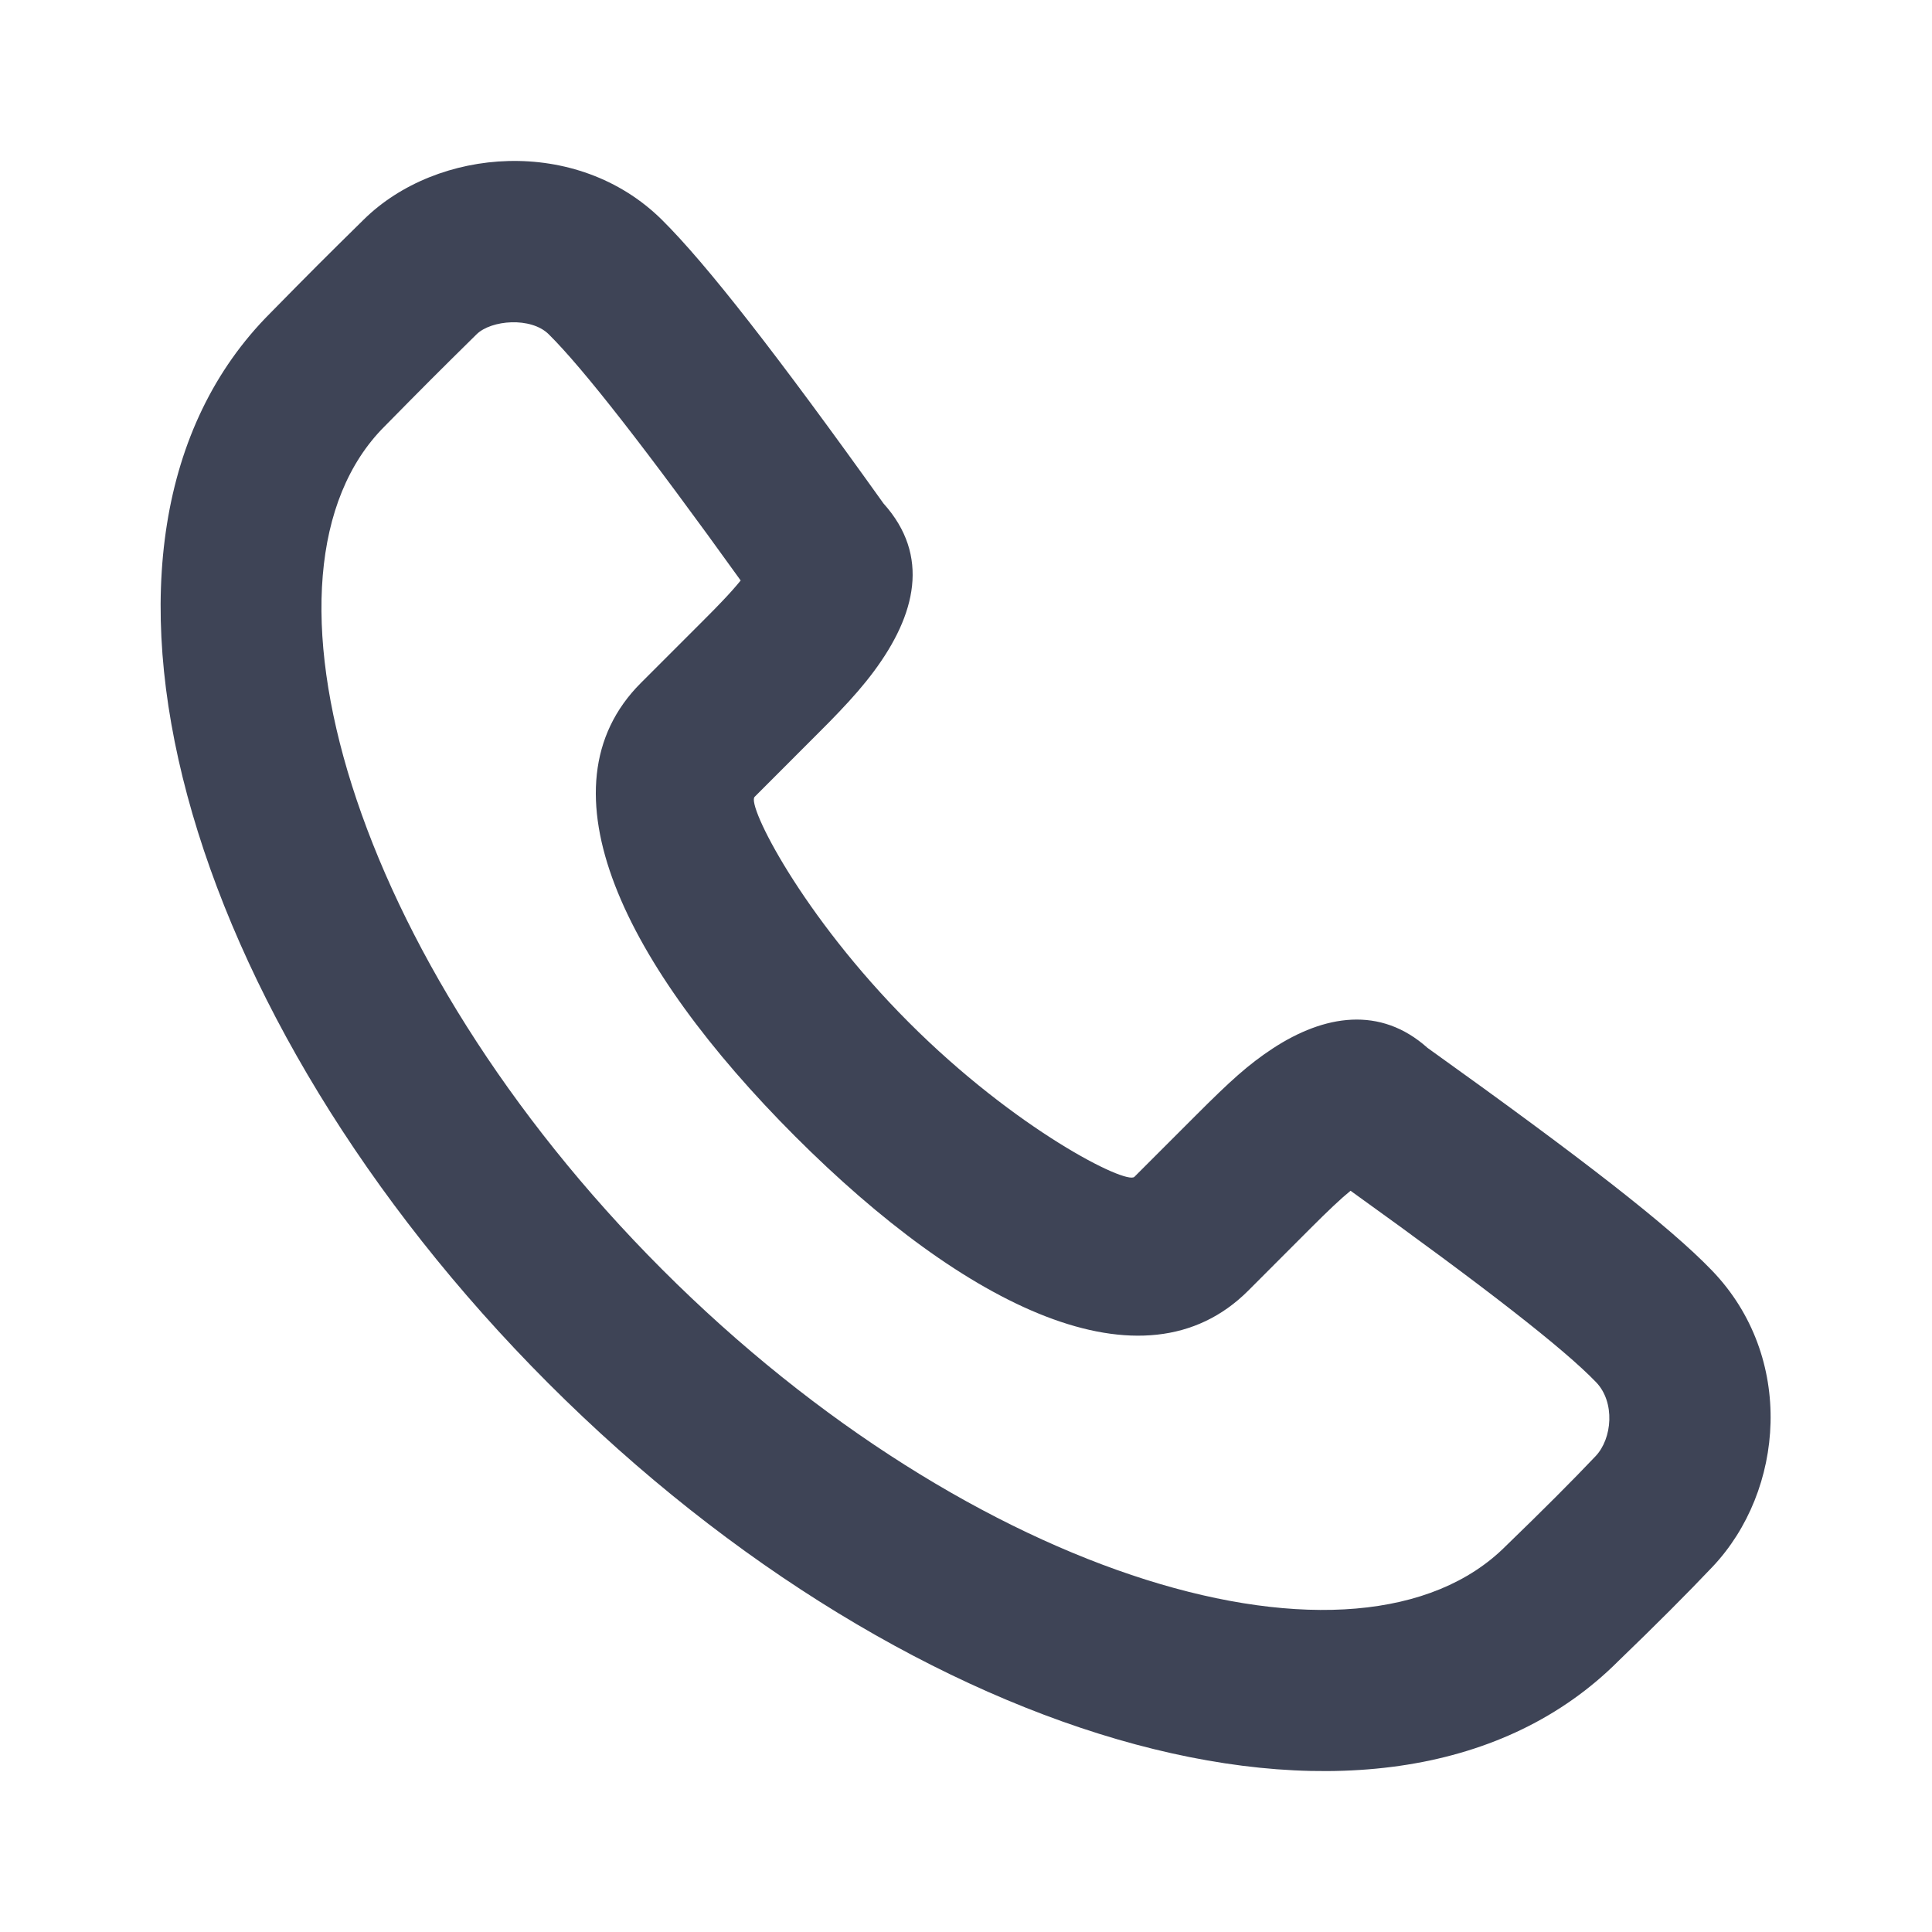
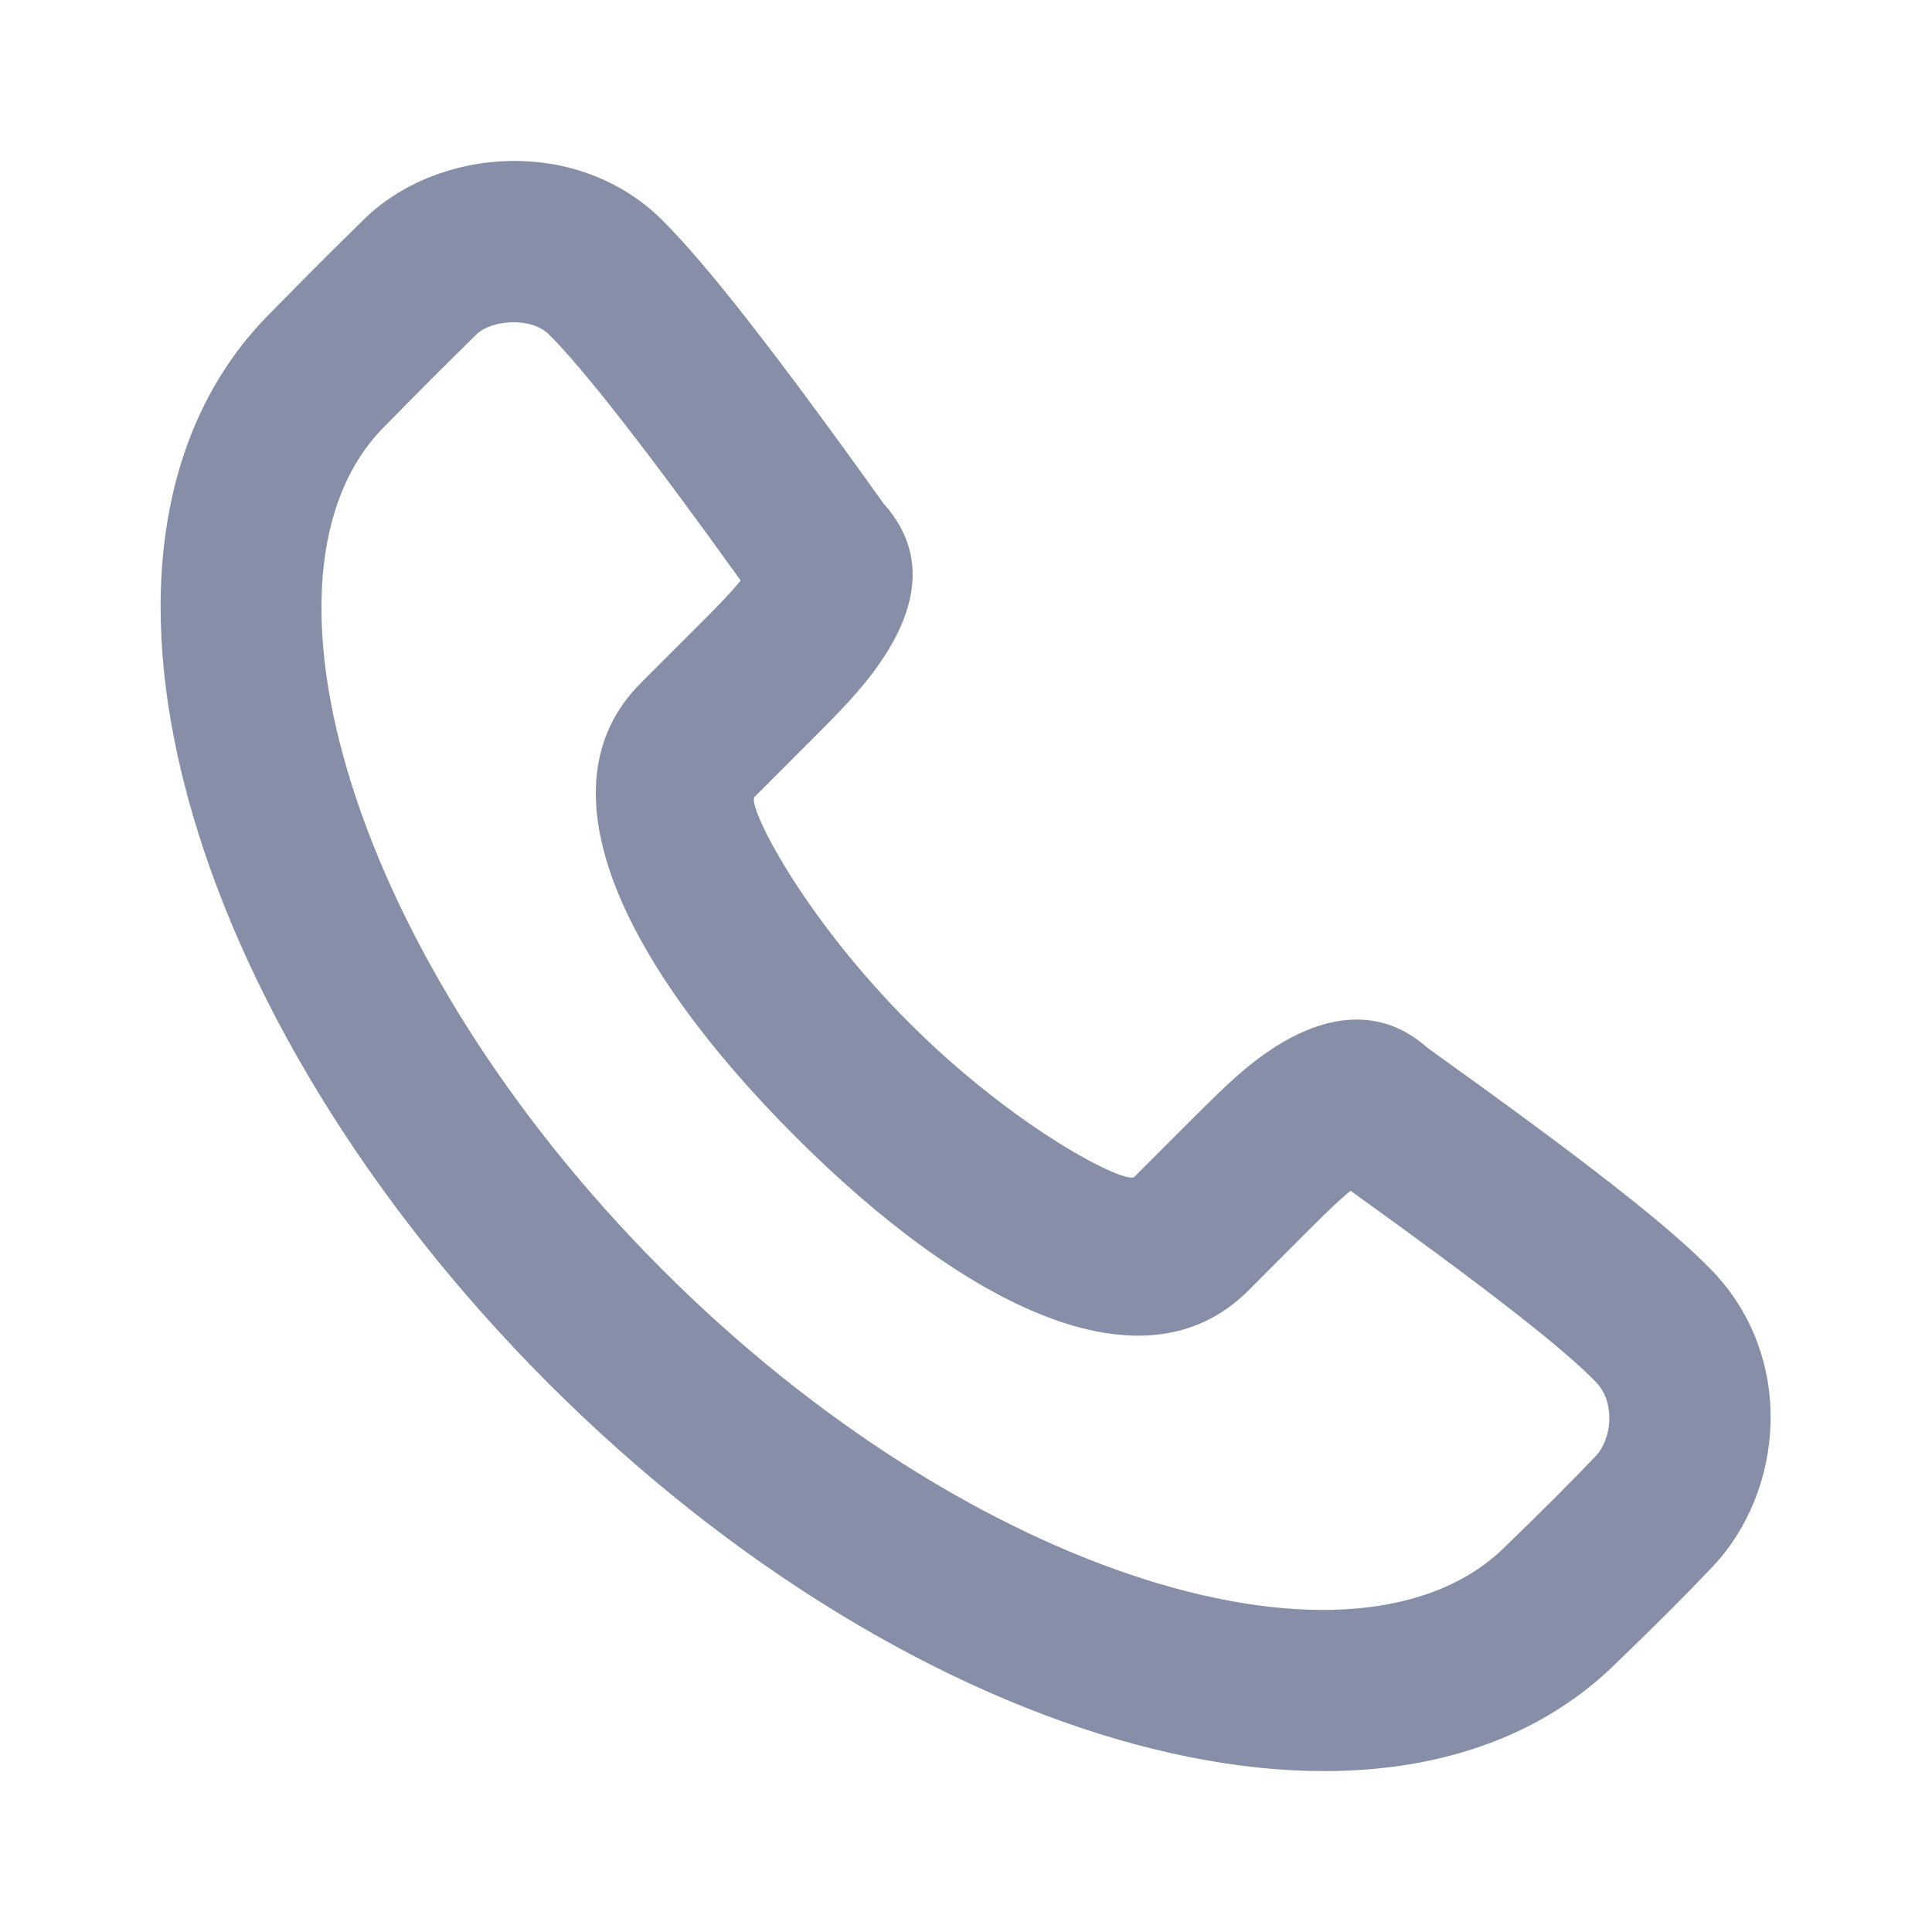
<svg xmlns="http://www.w3.org/2000/svg" width="24" height="24" viewBox="0 0 24 24" fill="none">
-   <path fill-rule="evenodd" clip-rule="evenodd" d="M10.857 8.338C11.375 7.64 11.56 6.904 10.975 6.254C9.66 4.414 8.775 3.277 8.221 2.729C7.166 1.687 5.431 1.828 4.518 2.728C4.027 3.211 3.861 3.377 3.358 3.889C0.552 6.696 2.263 12.63 6.811 17.183C11.359 21.735 17.293 23.447 20.104 20.634C20.569 20.186 20.962 19.792 21.273 19.464C22.168 18.518 22.304 16.86 21.267 15.783C20.735 15.23 19.65 14.389 17.733 13.017C17.146 12.492 16.45 12.606 15.811 13.024C15.504 13.226 15.281 13.43 14.859 13.852L14.092 14.619C13.991 14.72 12.621 14.034 11.291 12.702C9.96 11.37 9.274 9.999 9.374 9.899L10.141 9.131C10.275 8.997 10.339 8.933 10.421 8.846C10.592 8.667 10.734 8.504 10.857 8.338ZM15.506 16.033L16.272 15.266C16.504 15.034 16.655 14.891 16.777 14.792C18.457 15.998 19.43 16.757 19.827 17.17C20.066 17.418 20.029 17.87 19.821 18.089C19.534 18.392 19.161 18.765 18.704 19.207C16.886 21.026 12.096 19.644 8.225 15.769C4.353 11.893 2.972 7.103 4.776 5.298C5.278 4.788 5.437 4.629 5.92 4.153C6.102 3.974 6.596 3.934 6.816 4.152C7.243 4.574 8.035 5.588 9.201 7.211C9.14 7.286 9.065 7.371 8.973 7.467C8.906 7.538 8.85 7.595 8.727 7.718L7.961 8.484C6.658 9.787 7.768 12.005 9.877 14.116C11.985 16.225 14.203 17.336 15.506 16.033Z" fill="#3E4456" />
+   <path fill-rule="evenodd" clip-rule="evenodd" d="M10.857 8.338C11.375 7.64 11.56 6.904 10.975 6.254C9.66 4.414 8.775 3.277 8.221 2.729C7.166 1.687 5.431 1.828 4.518 2.728C4.027 3.211 3.861 3.377 3.358 3.889C0.552 6.696 2.263 12.63 6.811 17.183C11.359 21.735 17.293 23.447 20.104 20.634C20.569 20.186 20.962 19.792 21.273 19.464C22.168 18.518 22.304 16.86 21.267 15.783C20.735 15.23 19.65 14.389 17.733 13.017C17.146 12.492 16.45 12.606 15.811 13.024C15.504 13.226 15.281 13.43 14.859 13.852L14.092 14.619C13.991 14.72 12.621 14.034 11.291 12.702C9.96 11.37 9.274 9.999 9.374 9.899L10.141 9.131C10.275 8.997 10.339 8.933 10.421 8.846C10.592 8.667 10.734 8.504 10.857 8.338ZM15.506 16.033L16.272 15.266C16.504 15.034 16.655 14.891 16.777 14.792C18.457 15.998 19.43 16.757 19.827 17.17C20.066 17.418 20.029 17.87 19.821 18.089C19.534 18.392 19.161 18.765 18.704 19.207C16.886 21.026 12.096 19.644 8.225 15.769C4.353 11.893 2.972 7.103 4.776 5.298C5.278 4.788 5.437 4.629 5.92 4.153C6.102 3.974 6.596 3.934 6.816 4.152C7.243 4.574 8.035 5.588 9.201 7.211C9.14 7.286 9.065 7.371 8.973 7.467C8.906 7.538 8.85 7.595 8.727 7.718L7.961 8.484C6.658 9.787 7.768 12.005 9.877 14.116C11.985 16.225 14.203 17.336 15.506 16.033Z" fill="#868ea8" />
</svg>
